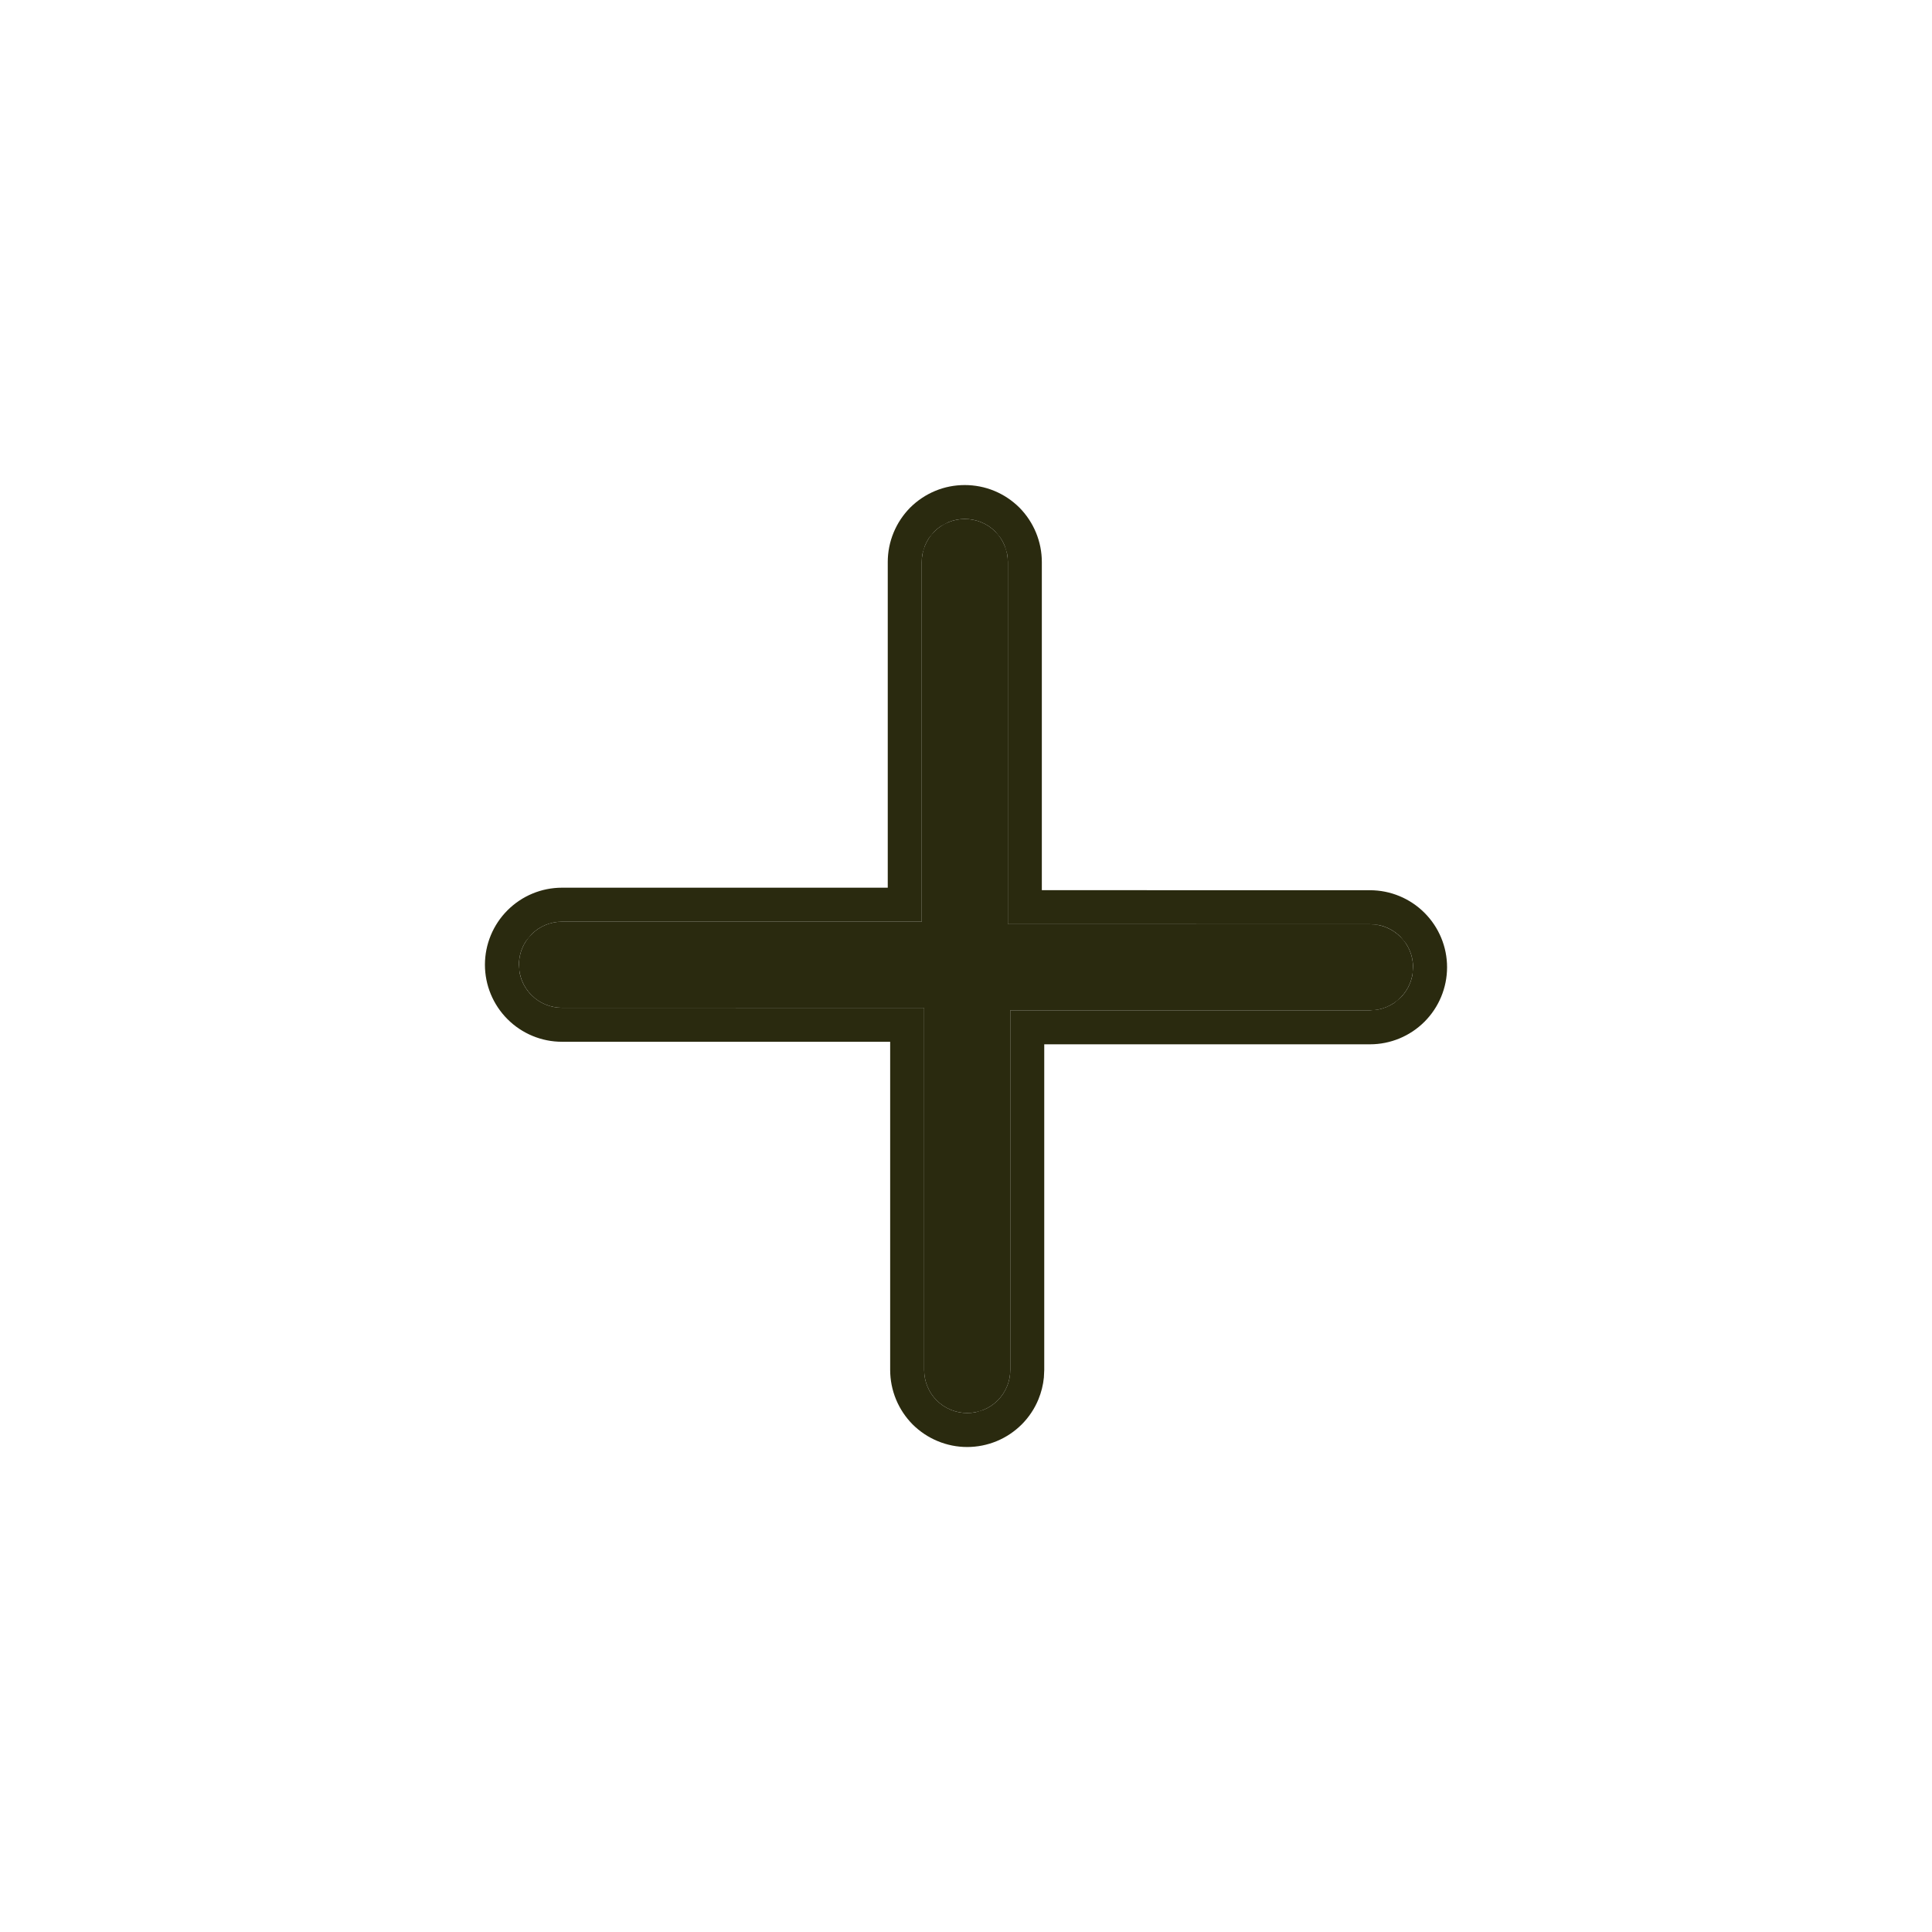
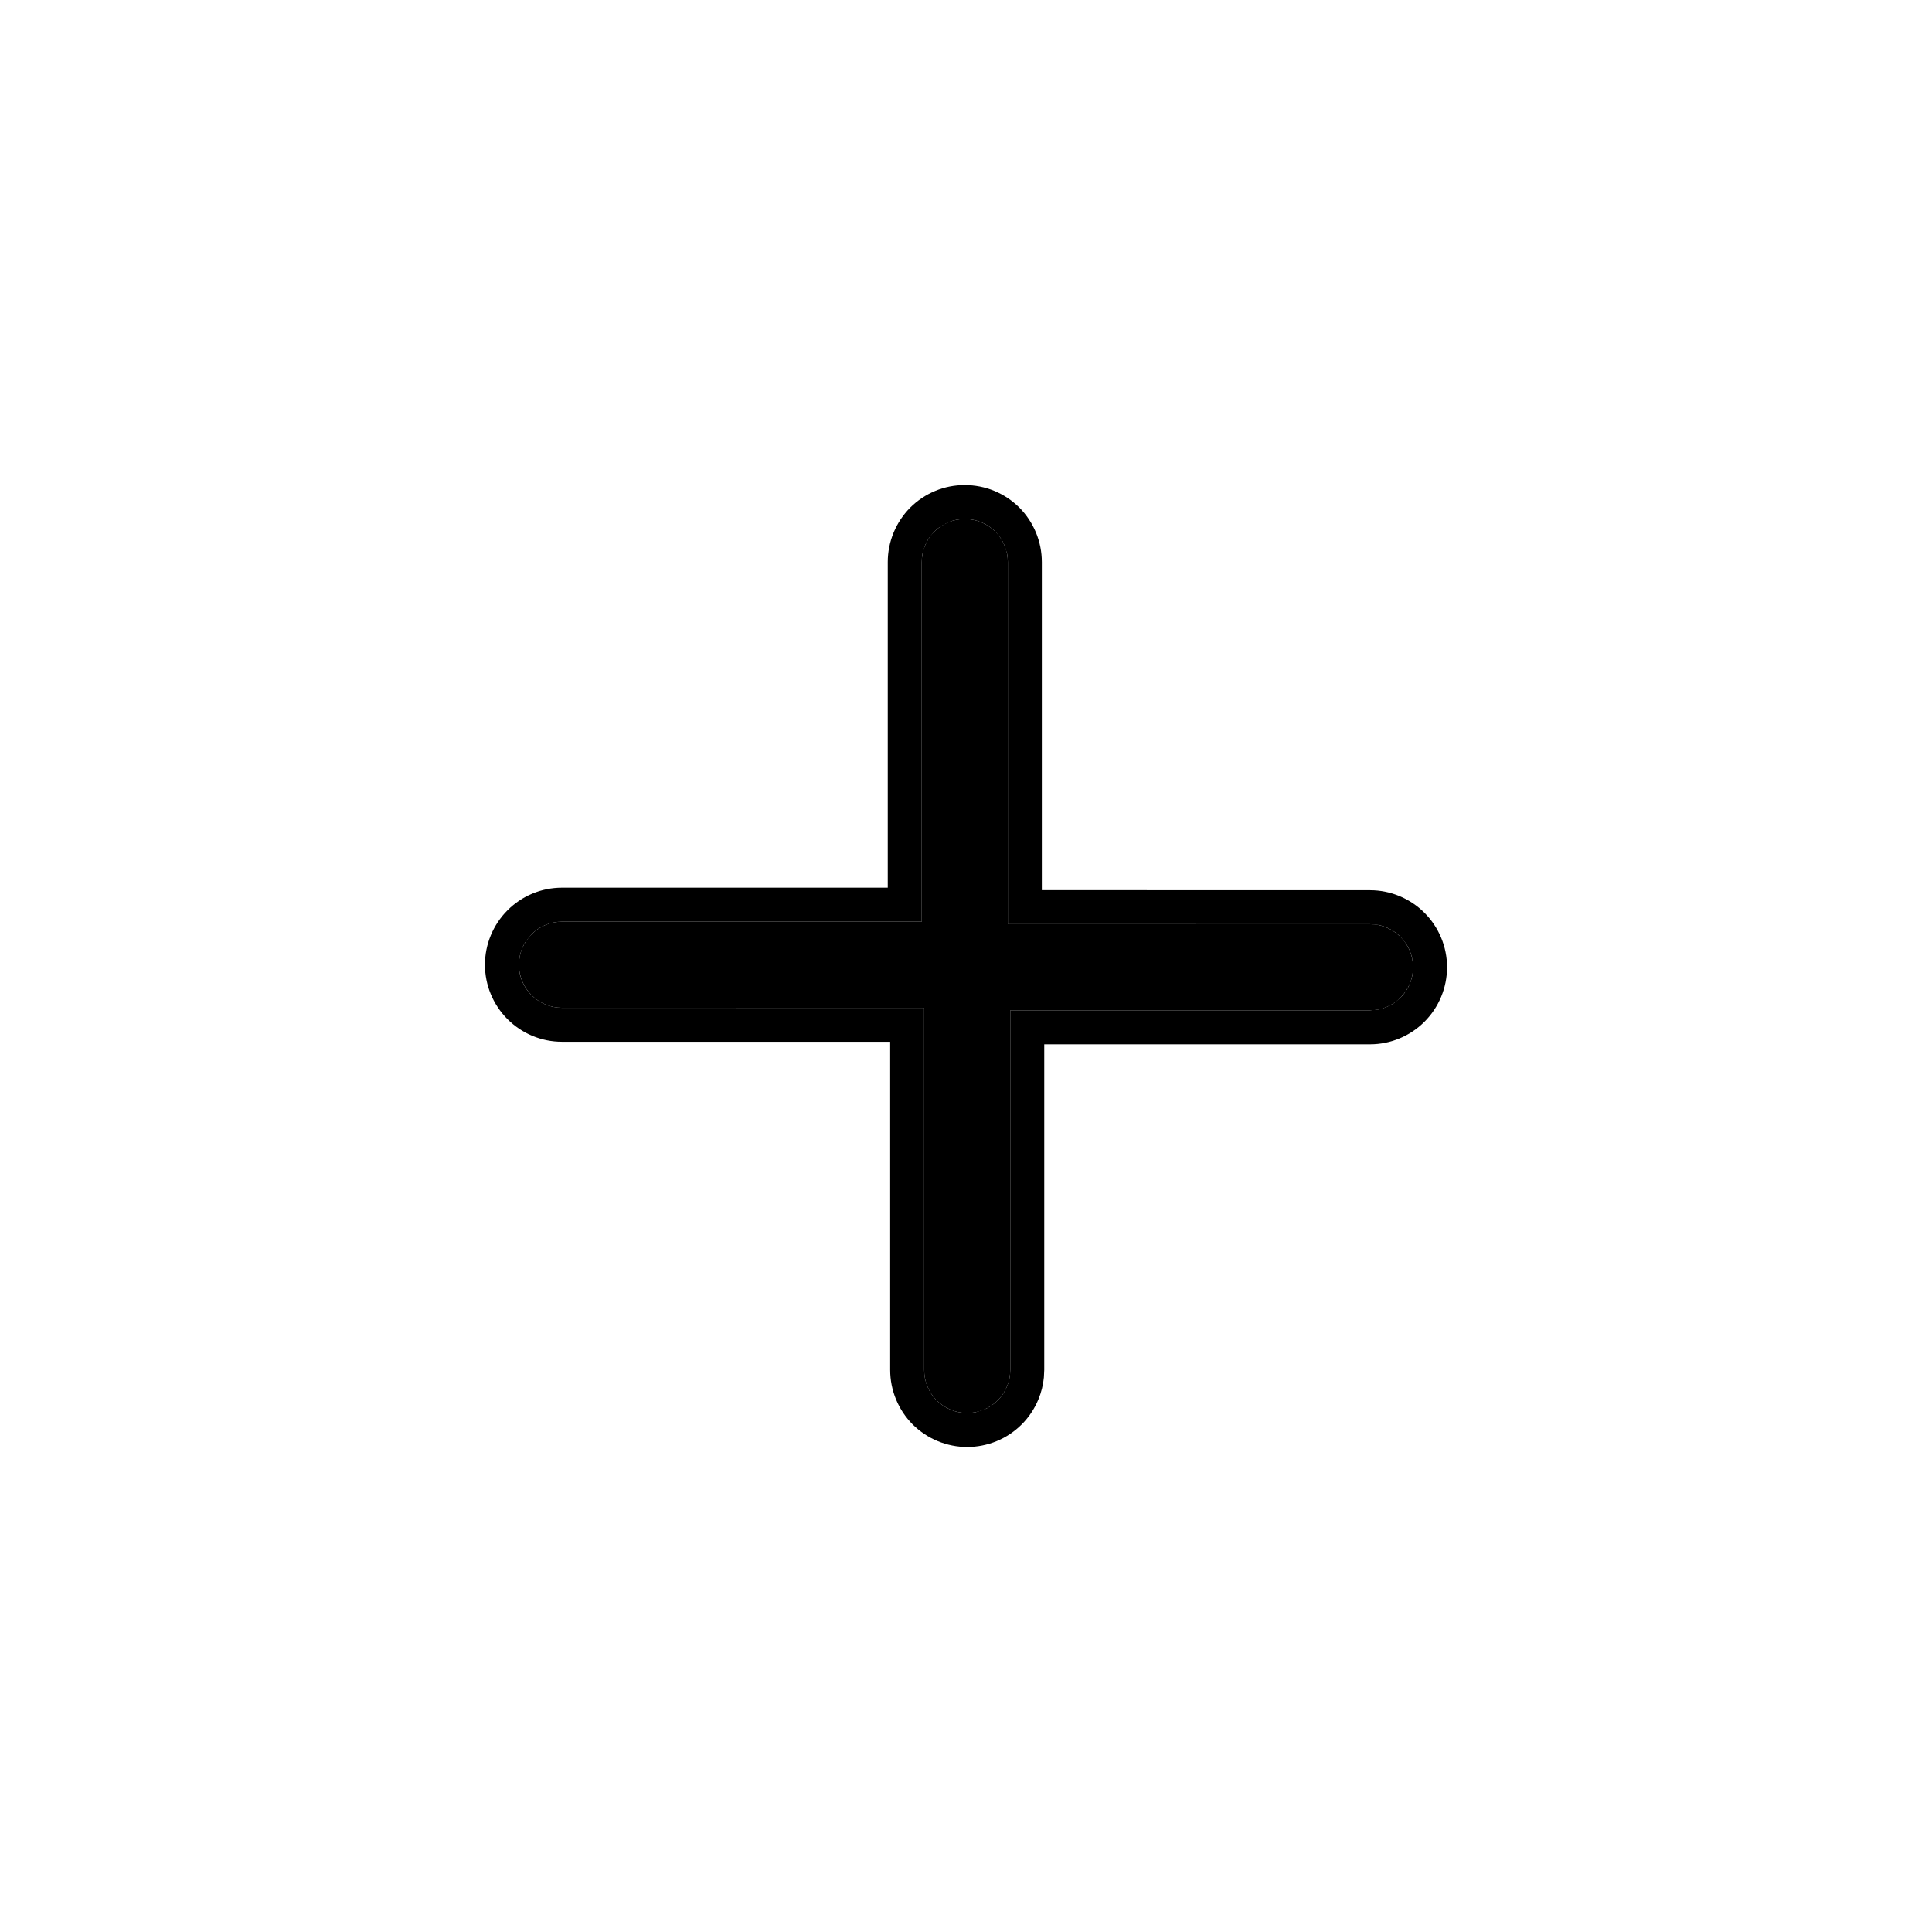
<svg xmlns="http://www.w3.org/2000/svg" width="32" height="32" viewBox="0 0 32 32" fill="none">
-   <path d="M15.98 8.596C16.074 8.596 16.166 8.614 16.253 8.65C16.34 8.685 16.418 8.738 16.485 8.804C16.551 8.87 16.603 8.949 16.639 9.036C16.675 9.122 16.693 9.215 16.693 9.309V15.307L22.692 15.308C22.881 15.308 23.062 15.383 23.196 15.517C23.33 15.65 23.405 15.832 23.405 16.021C23.405 16.21 23.33 16.391 23.196 16.525C23.062 16.659 22.881 16.734 22.692 16.734L15.98 16.734C15.886 16.734 15.793 16.716 15.707 16.68C15.62 16.644 15.542 16.592 15.475 16.526C15.409 16.459 15.357 16.381 15.321 16.294C15.285 16.207 15.267 16.114 15.267 16.021V9.309C15.267 9.215 15.285 9.122 15.321 9.036C15.357 8.949 15.409 8.87 15.475 8.804C15.542 8.738 15.62 8.685 15.707 8.65C15.793 8.614 15.886 8.596 15.98 8.596Z" fill="#2A2A0F" />
-   <path d="M16.02 23.404C15.926 23.404 15.833 23.386 15.747 23.35C15.66 23.315 15.582 23.262 15.515 23.196C15.449 23.13 15.396 23.051 15.361 22.964C15.325 22.878 15.307 22.785 15.307 22.691L15.307 16.693L9.308 16.692C9.119 16.692 8.937 16.617 8.804 16.483C8.67 16.35 8.595 16.168 8.595 15.979C8.595 15.79 8.67 15.609 8.804 15.475C8.937 15.341 9.119 15.266 9.308 15.266L16.02 15.266C16.114 15.266 16.206 15.284 16.293 15.32C16.38 15.356 16.458 15.408 16.524 15.475C16.591 15.541 16.643 15.62 16.679 15.706C16.715 15.793 16.733 15.886 16.733 15.979L16.733 22.691C16.733 22.785 16.715 22.878 16.679 22.964C16.643 23.051 16.591 23.13 16.524 23.196C16.458 23.262 16.38 23.315 16.293 23.35C16.206 23.386 16.114 23.404 16.02 23.404Z" fill="#2A2A0F" />
-   <path d="M8.032 15.979C8.032 15.641 8.167 15.316 8.406 15.077C8.645 14.838 8.969 14.703 9.308 14.703L9.308 15.266C9.119 15.266 8.937 15.341 8.804 15.475L8.715 15.584C8.637 15.7 8.595 15.837 8.595 15.979L8.608 16.119C8.636 16.256 8.703 16.383 8.804 16.483C8.937 16.617 9.119 16.692 9.308 16.692L15.307 16.693L15.307 22.691C15.307 22.785 15.325 22.878 15.361 22.964C15.396 23.051 15.449 23.13 15.515 23.196C15.582 23.262 15.66 23.315 15.747 23.35C15.833 23.386 15.926 23.404 16.02 23.404C16.067 23.404 16.113 23.4 16.159 23.391L16.293 23.35C16.38 23.315 16.458 23.262 16.524 23.196C16.591 23.13 16.643 23.051 16.679 22.964C16.715 22.878 16.733 22.785 16.733 22.691L16.733 16.734L22.692 16.734L22.832 16.72C22.923 16.701 23.01 16.666 23.088 16.614L23.196 16.525C23.297 16.425 23.364 16.297 23.392 16.16L23.405 16.021C23.405 15.879 23.363 15.741 23.285 15.625L23.196 15.517C23.096 15.416 22.969 15.349 22.832 15.321L22.692 15.308L16.693 15.307V9.309C16.693 9.262 16.689 9.215 16.68 9.17L16.639 9.036C16.621 8.992 16.599 8.951 16.573 8.912L16.485 8.804C16.418 8.738 16.34 8.685 16.253 8.65C16.166 8.614 16.074 8.596 15.98 8.596C15.886 8.596 15.793 8.614 15.707 8.65L15.583 8.716C15.544 8.742 15.508 8.771 15.475 8.804L15.387 8.912C15.361 8.951 15.339 8.992 15.321 9.036L15.28 9.17C15.271 9.215 15.267 9.262 15.267 9.309L15.267 15.266L9.308 15.266L9.308 14.703H14.704V9.309C14.704 9.141 14.737 8.976 14.801 8.821C14.865 8.666 14.959 8.525 15.077 8.406C15.196 8.288 15.337 8.194 15.492 8.13C15.646 8.066 15.812 8.034 15.979 8.034C16.146 8.034 16.313 8.066 16.468 8.13C16.623 8.194 16.764 8.288 16.883 8.406C17.001 8.525 17.095 8.666 17.159 8.821C17.223 8.976 17.256 9.141 17.256 9.309V14.744L22.692 14.745C23.03 14.745 23.355 14.88 23.594 15.119C23.833 15.358 23.968 15.682 23.968 16.02C23.968 16.359 23.833 16.684 23.594 16.923C23.355 17.162 23.03 17.297 22.692 17.297H17.296V22.69L17.29 22.815C17.278 22.94 17.247 23.062 17.199 23.179C17.135 23.334 17.041 23.475 16.922 23.594C16.803 23.712 16.663 23.806 16.508 23.87C16.353 23.934 16.186 23.967 16.019 23.967C15.852 23.967 15.687 23.934 15.532 23.87C15.377 23.806 15.236 23.712 15.117 23.594C14.999 23.475 14.905 23.334 14.841 23.179C14.777 23.024 14.744 22.858 14.744 22.69V17.255H9.308C8.969 17.255 8.645 17.12 8.406 16.881C8.167 16.642 8.032 16.318 8.032 15.979Z" fill="#2A2A0F" />
+   <path d="M15.98 8.596C16.074 8.596 16.166 8.614 16.253 8.65C16.34 8.685 16.418 8.738 16.485 8.804C16.551 8.87 16.603 8.949 16.639 9.036C16.675 9.122 16.693 9.215 16.693 9.309V15.307L22.692 15.308C22.881 15.308 23.062 15.383 23.196 15.517C23.33 15.65 23.405 15.832 23.405 16.021C23.405 16.21 23.33 16.391 23.196 16.525C23.062 16.659 22.881 16.734 22.692 16.734L15.98 16.734C15.886 16.734 15.793 16.716 15.707 16.68C15.62 16.644 15.542 16.592 15.475 16.526C15.409 16.459 15.357 16.381 15.321 16.294C15.285 16.207 15.267 16.114 15.267 16.021V9.309C15.267 9.215 15.285 9.122 15.321 9.036C15.357 8.949 15.409 8.87 15.475 8.804C15.542 8.738 15.62 8.685 15.707 8.65C15.793 8.614 15.886 8.596 15.98 8.596Z" fill="currentColor" />
+   <path d="M16.02 23.404C15.926 23.404 15.833 23.386 15.747 23.35C15.66 23.315 15.582 23.262 15.515 23.196C15.449 23.13 15.396 23.051 15.361 22.964C15.325 22.878 15.307 22.785 15.307 22.691L15.307 16.693L9.308 16.692C9.119 16.692 8.937 16.617 8.804 16.483C8.67 16.35 8.595 16.168 8.595 15.979C8.595 15.79 8.67 15.609 8.804 15.475C8.937 15.341 9.119 15.266 9.308 15.266L16.02 15.266C16.114 15.266 16.206 15.284 16.293 15.32C16.38 15.356 16.458 15.408 16.524 15.475C16.591 15.541 16.643 15.62 16.679 15.706C16.715 15.793 16.733 15.886 16.733 15.979L16.733 22.691C16.733 22.785 16.715 22.878 16.679 22.964C16.643 23.051 16.591 23.13 16.524 23.196C16.458 23.262 16.38 23.315 16.293 23.35C16.206 23.386 16.114 23.404 16.02 23.404Z" fill="currentColor" />
+   <path d="M8.032 15.979C8.032 15.641 8.167 15.316 8.406 15.077C8.645 14.838 8.969 14.703 9.308 14.703L9.308 15.266C9.119 15.266 8.937 15.341 8.804 15.475L8.715 15.584C8.637 15.7 8.595 15.837 8.595 15.979L8.608 16.119C8.636 16.256 8.703 16.383 8.804 16.483C8.937 16.617 9.119 16.692 9.308 16.692L15.307 16.693L15.307 22.691C15.307 22.785 15.325 22.878 15.361 22.964C15.396 23.051 15.449 23.13 15.515 23.196C15.582 23.262 15.66 23.315 15.747 23.35C15.833 23.386 15.926 23.404 16.02 23.404C16.067 23.404 16.113 23.4 16.159 23.391L16.293 23.35C16.38 23.315 16.458 23.262 16.524 23.196C16.591 23.13 16.643 23.051 16.679 22.964C16.715 22.878 16.733 22.785 16.733 22.691L16.733 16.734L22.692 16.734L22.832 16.72C22.923 16.701 23.01 16.666 23.088 16.614L23.196 16.525C23.297 16.425 23.364 16.297 23.392 16.16L23.405 16.021C23.405 15.879 23.363 15.741 23.285 15.625L23.196 15.517C23.096 15.416 22.969 15.349 22.832 15.321L22.692 15.308L16.693 15.307V9.309C16.693 9.262 16.689 9.215 16.68 9.17L16.639 9.036C16.621 8.992 16.599 8.951 16.573 8.912L16.485 8.804C16.418 8.738 16.34 8.685 16.253 8.65C16.166 8.614 16.074 8.596 15.98 8.596C15.886 8.596 15.793 8.614 15.707 8.65L15.583 8.716C15.544 8.742 15.508 8.771 15.475 8.804L15.387 8.912C15.361 8.951 15.339 8.992 15.321 9.036L15.28 9.17C15.271 9.215 15.267 9.262 15.267 9.309L15.267 15.266L9.308 15.266L9.308 14.703H14.704V9.309C14.704 9.141 14.737 8.976 14.801 8.821C14.865 8.666 14.959 8.525 15.077 8.406C15.196 8.288 15.337 8.194 15.492 8.13C15.646 8.066 15.812 8.034 15.979 8.034C16.146 8.034 16.313 8.066 16.468 8.13C16.623 8.194 16.764 8.288 16.883 8.406C17.001 8.525 17.095 8.666 17.159 8.821C17.223 8.976 17.256 9.141 17.256 9.309V14.744L22.692 14.745C23.03 14.745 23.355 14.88 23.594 15.119C23.833 15.358 23.968 15.682 23.968 16.02C23.968 16.359 23.833 16.684 23.594 16.923C23.355 17.162 23.03 17.297 22.692 17.297H17.296V22.69L17.29 22.815C17.278 22.94 17.247 23.062 17.199 23.179C17.135 23.334 17.041 23.475 16.922 23.594C16.803 23.712 16.663 23.806 16.508 23.87C16.353 23.934 16.186 23.967 16.019 23.967C15.852 23.967 15.687 23.934 15.532 23.87C15.377 23.806 15.236 23.712 15.117 23.594C14.999 23.475 14.905 23.334 14.841 23.179C14.777 23.024 14.744 22.858 14.744 22.69V17.255H9.308C8.969 17.255 8.645 17.12 8.406 16.881C8.167 16.642 8.032 16.318 8.032 15.979Z" fill="currentColor" />
</svg>
